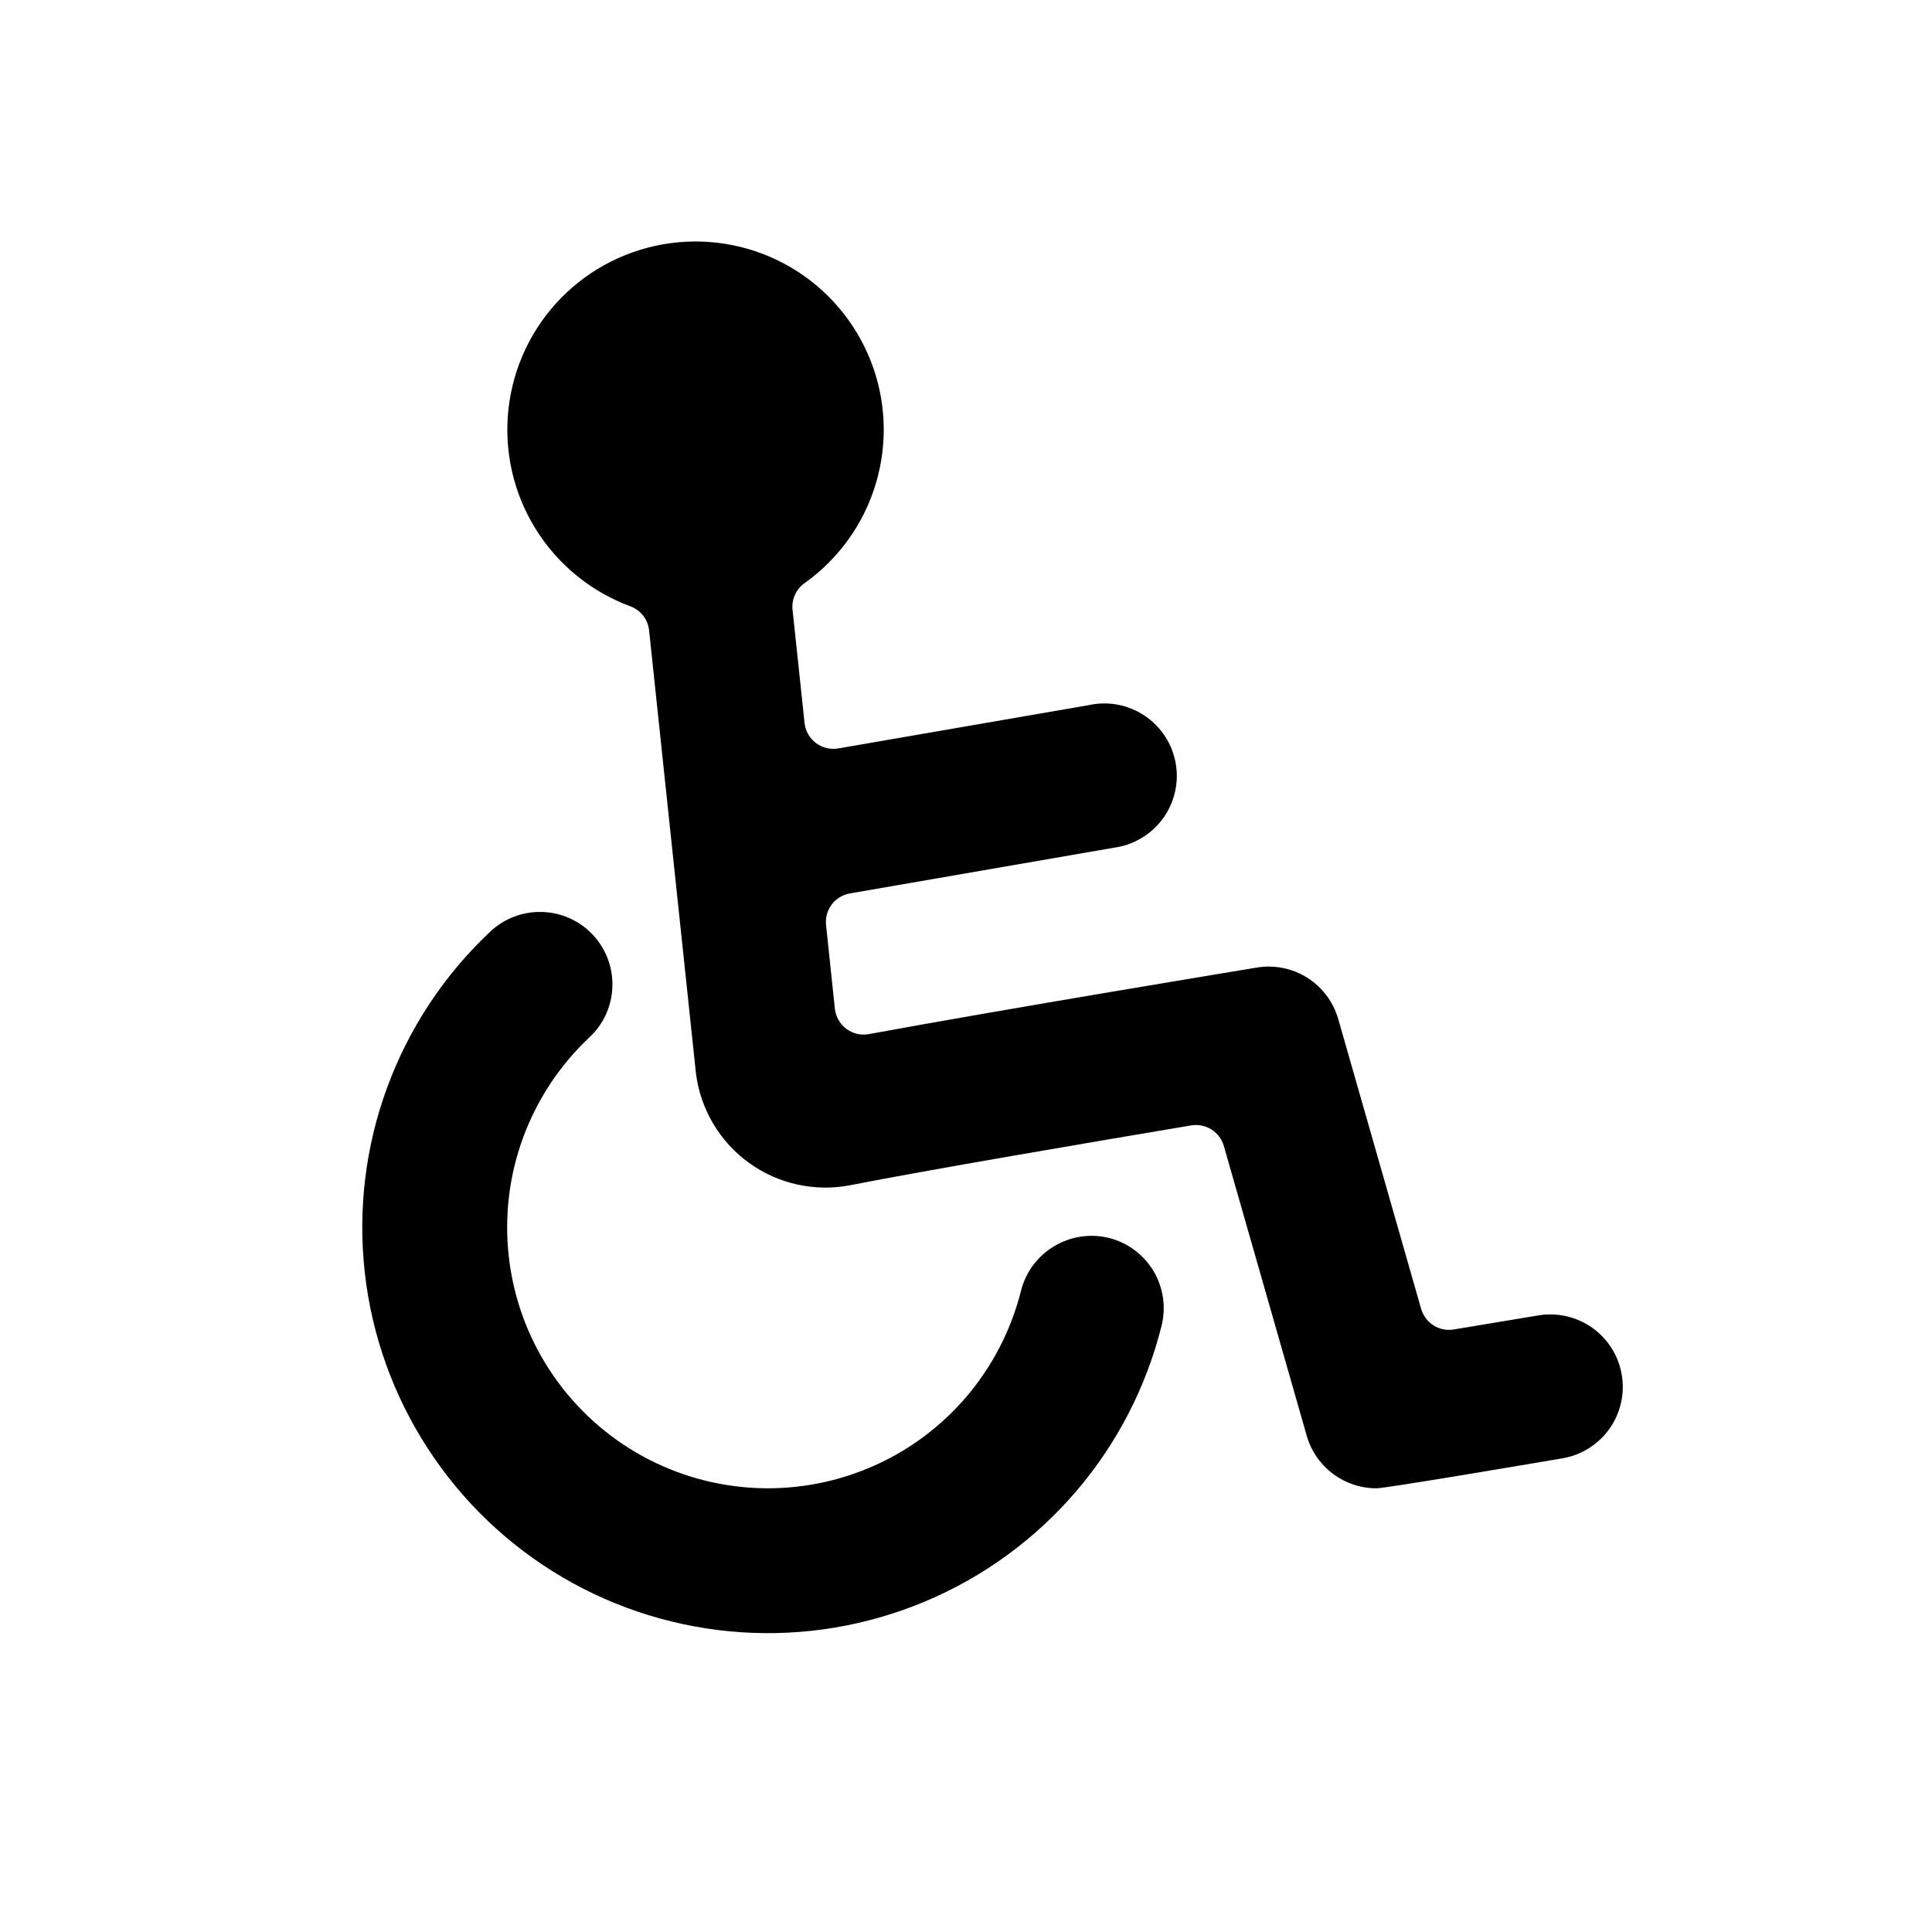
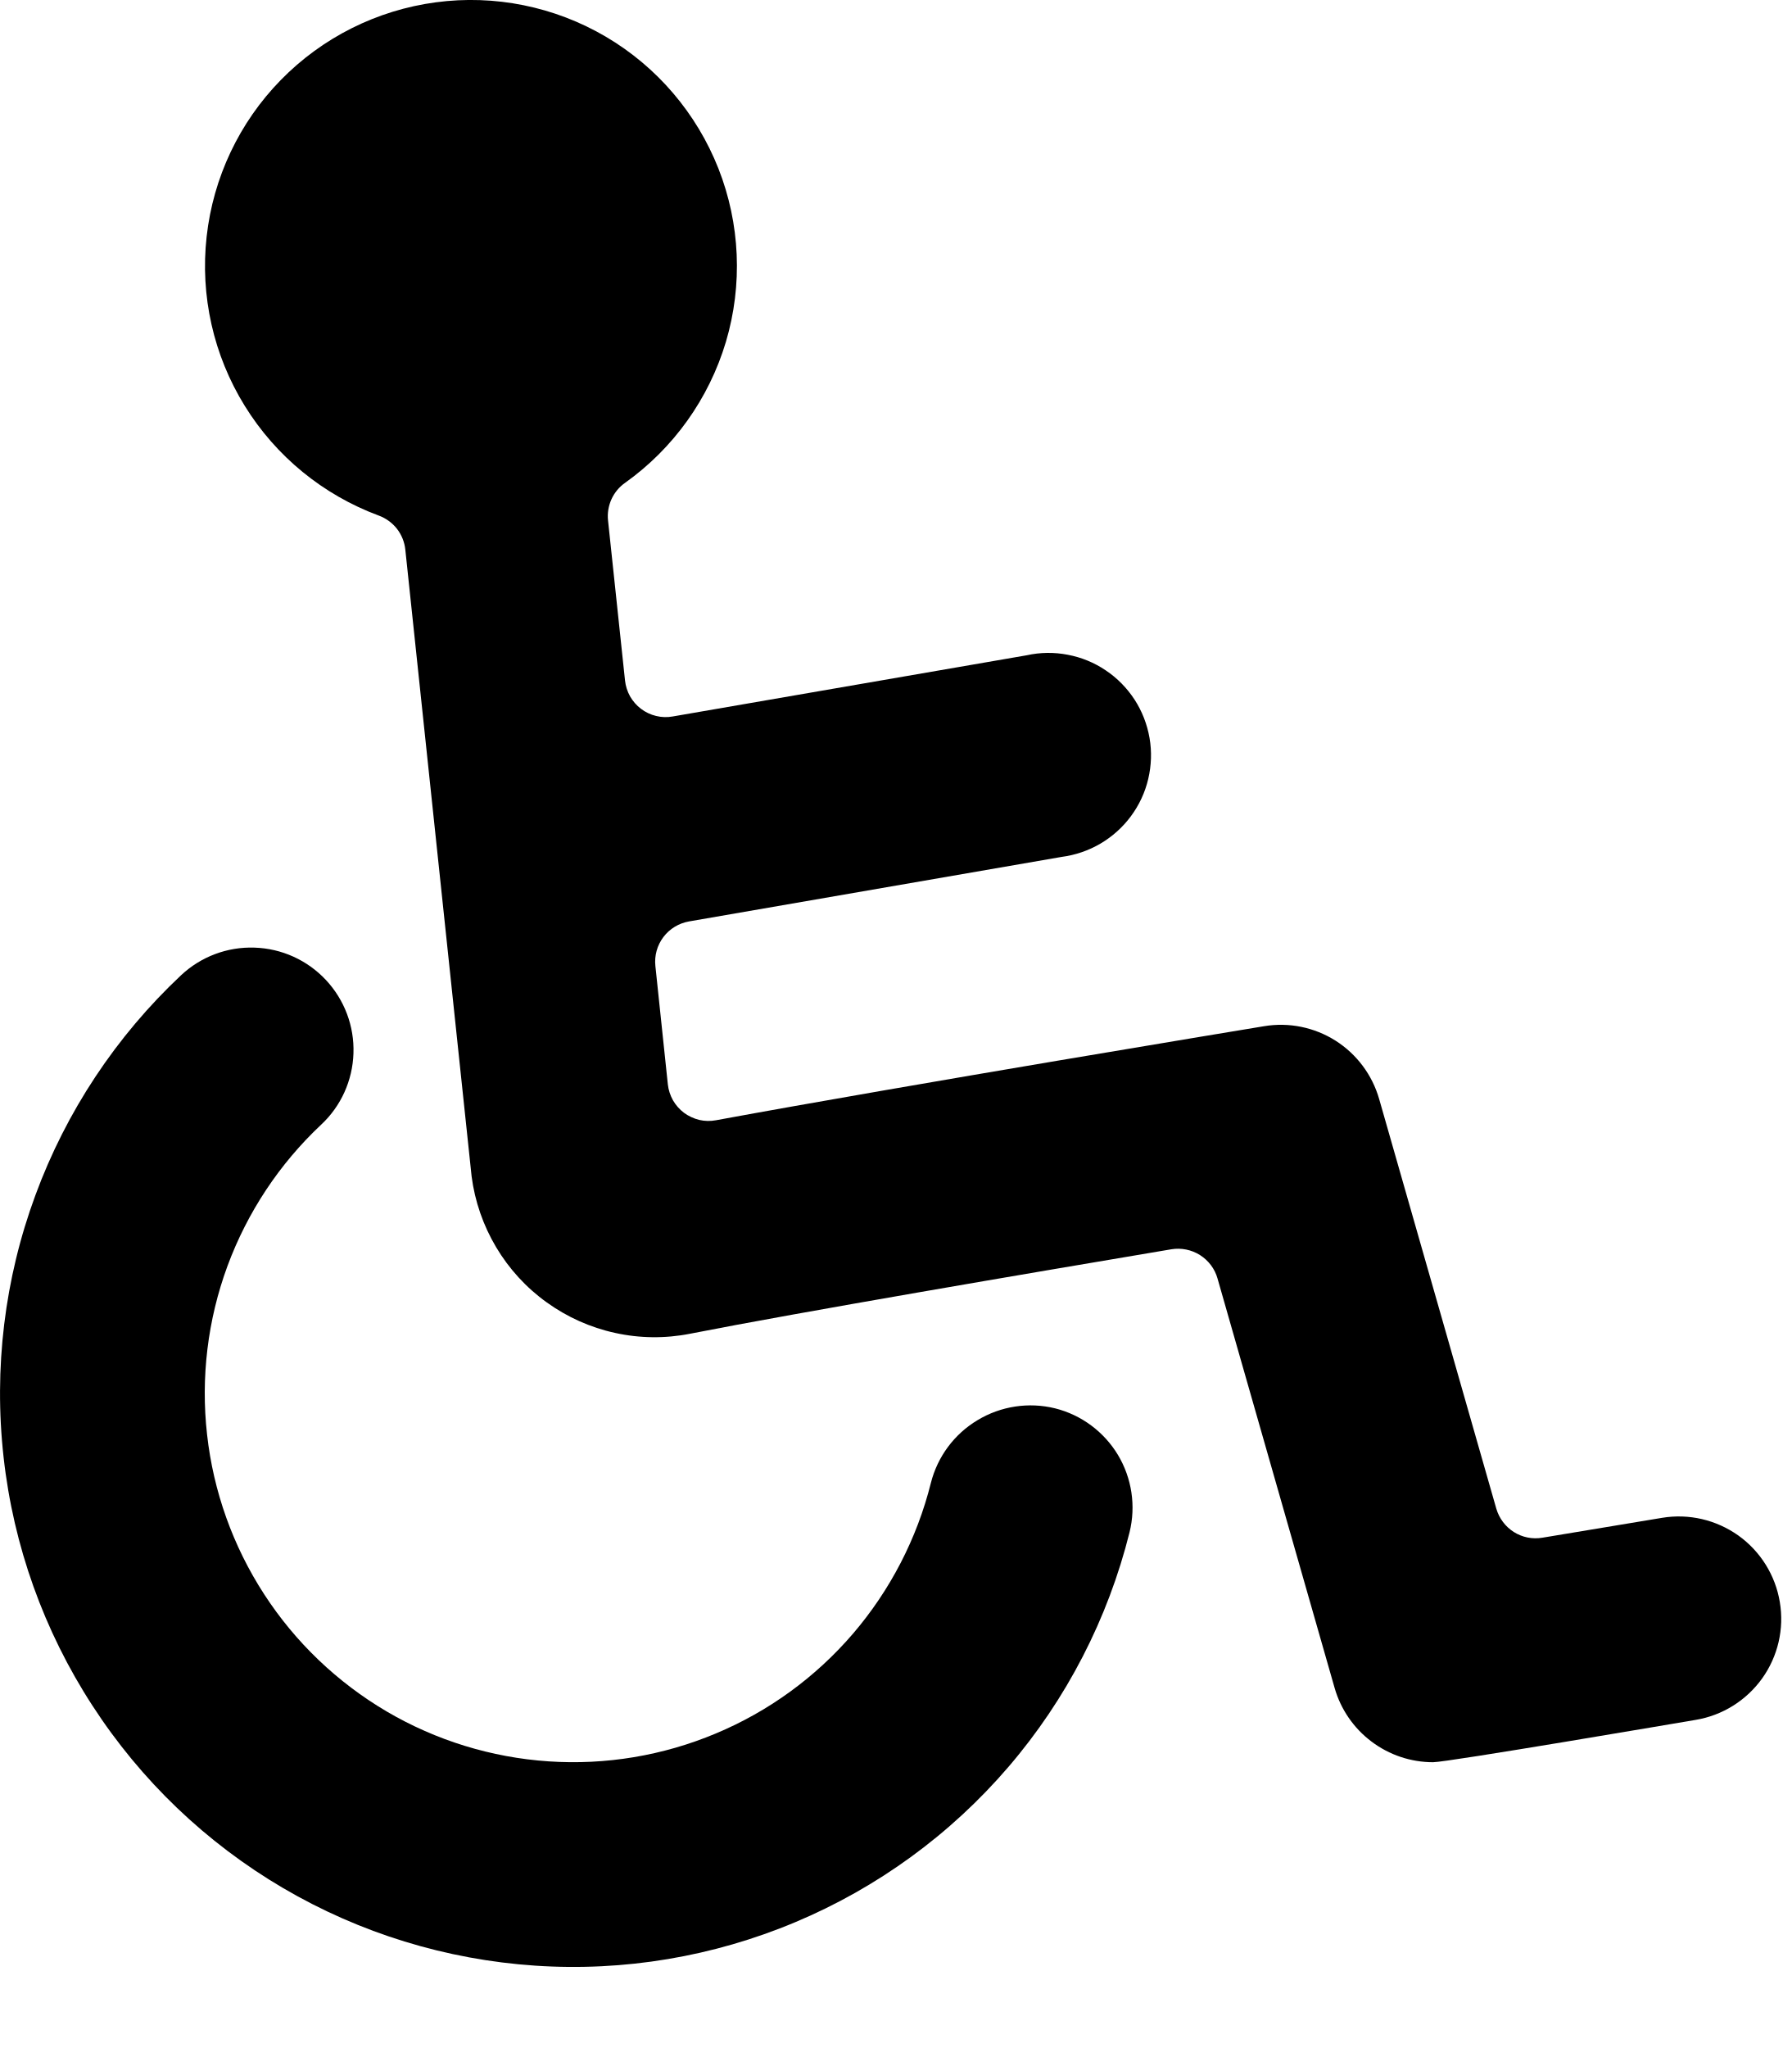
- <svg xmlns="http://www.w3.org/2000/svg" viewBox="0 0 32 32" fill="none">
-   <path d="M18.367 20.504C18.058 20.428 17.731 20.478 17.459 20.642C17.186 20.805 16.989 21.07 16.911 21.379C16.748 22.03 16.435 22.635 15.998 23.145C15.561 23.654 15.011 24.055 14.391 24.314C13.772 24.574 13.101 24.686 12.431 24.641C11.761 24.596 11.111 24.396 10.532 24.056C9.953 23.715 9.461 23.245 9.096 22.682C8.73 22.118 8.501 21.477 8.427 20.81C8.352 20.143 8.434 19.467 8.666 18.837C8.899 18.207 9.274 17.64 9.764 17.18C9.997 16.963 10.133 16.662 10.143 16.343C10.154 16.025 10.037 15.716 9.82 15.484C9.602 15.251 9.301 15.115 8.983 15.105C8.664 15.094 8.355 15.211 8.123 15.428C7.361 16.143 6.776 17.026 6.415 18.006C6.053 18.986 5.926 20.037 6.042 21.076C6.157 22.114 6.514 23.111 7.083 23.987C7.651 24.864 8.416 25.596 9.317 26.125C10.218 26.654 11.23 26.965 12.273 27.035C13.315 27.105 14.359 26.93 15.323 26.525C16.286 26.121 17.142 25.497 17.822 24.704C18.502 23.911 18.987 22.97 19.24 21.956C19.316 21.648 19.267 21.322 19.104 21.05C18.94 20.778 18.675 20.581 18.367 20.504Z" fill="currentColor" />
-   <path d="M25.482 21.787L24.079 22.02C23.963 22.04 23.844 22.016 23.744 21.953C23.645 21.89 23.572 21.793 23.539 21.68L22.166 16.88C22.085 16.597 21.903 16.353 21.654 16.195C21.405 16.038 21.107 15.977 20.816 16.026C20.624 16.058 16.68 16.707 14.392 17.128C14.327 17.14 14.261 17.139 14.196 17.124C14.132 17.108 14.071 17.08 14.018 17.041C13.965 17.001 13.921 16.951 13.889 16.894C13.856 16.836 13.835 16.773 13.828 16.707L13.682 15.32C13.669 15.199 13.703 15.078 13.776 14.981C13.849 14.884 13.957 14.819 14.076 14.798L18.443 14.042C18.604 14.021 18.759 13.968 18.898 13.886C19.038 13.804 19.16 13.695 19.256 13.565C19.353 13.434 19.422 13.286 19.459 13.128C19.497 12.97 19.502 12.807 19.474 12.647C19.446 12.487 19.387 12.335 19.299 12.199C19.21 12.063 19.096 11.946 18.961 11.856C18.827 11.765 18.675 11.703 18.516 11.672C18.357 11.642 18.193 11.644 18.035 11.679L13.886 12.396C13.821 12.408 13.754 12.405 13.69 12.39C13.627 12.375 13.566 12.346 13.514 12.307C13.461 12.267 13.418 12.217 13.385 12.16C13.353 12.102 13.332 12.039 13.326 11.974L13.127 10.099C13.118 10.014 13.132 9.929 13.167 9.851C13.202 9.774 13.258 9.707 13.327 9.658C13.894 9.254 14.31 8.672 14.508 8.005C14.707 7.337 14.676 6.623 14.421 5.975C14.165 5.327 13.701 4.783 13.101 4.43C12.5 4.077 11.799 3.935 11.109 4.027C10.419 4.119 9.779 4.439 9.292 4.937C8.805 5.434 8.499 6.081 8.422 6.773C8.345 7.465 8.502 8.163 8.868 8.755C9.234 9.348 9.787 9.8 10.44 10.042C10.524 10.073 10.598 10.127 10.653 10.197C10.708 10.268 10.742 10.353 10.751 10.442L11.528 17.786C11.566 18.079 11.664 18.361 11.815 18.615C11.966 18.869 12.168 19.09 12.408 19.262C12.648 19.435 12.92 19.557 13.209 19.62C13.498 19.683 13.797 19.687 14.087 19.63C15.39 19.374 18.055 18.922 19.73 18.64C19.846 18.621 19.966 18.645 20.066 18.708C20.165 18.771 20.238 18.868 20.271 18.982L21.644 23.782C21.716 24.032 21.867 24.252 22.076 24.409C22.284 24.566 22.537 24.651 22.798 24.651C22.966 24.651 25.708 24.183 25.875 24.155C26.189 24.103 26.469 23.928 26.655 23.669C26.84 23.41 26.915 23.088 26.862 22.774C26.81 22.46 26.635 22.18 26.377 21.995C26.117 21.81 25.796 21.735 25.482 21.787Z" fill="currentColor" />
+ <svg xmlns="http://www.w3.org/2000/svg" viewBox="0 0 21 24" fill="none">
+   <path d="M12.367 16.504C12.058 16.428 11.731 16.478 11.459 16.642C11.186 16.805 10.989 17.07 10.911 17.379C10.748 18.03 10.435 18.635 9.998 19.145C9.561 19.654 9.011 20.055 8.391 20.314C7.772 20.574 7.101 20.686 6.431 20.641C5.761 20.596 5.111 20.396 4.532 20.056C3.953 19.715 3.461 19.245 3.096 18.682C2.73 18.118 2.501 17.477 2.427 16.81C2.352 16.143 2.434 15.467 2.666 14.837C2.899 14.207 3.274 13.64 3.764 13.18C3.997 12.963 4.133 12.662 4.143 12.343C4.154 12.025 4.037 11.716 3.82 11.484C3.602 11.251 3.301 11.115 2.983 11.105C2.664 11.094 2.355 11.211 2.123 11.428C1.361 12.143 0.776 13.026 0.415 14.006C0.053 14.986 -0.074 16.037 0.042 17.076C0.157 18.114 0.514 19.111 1.083 19.987C1.651 20.864 2.416 21.596 3.317 22.125C4.218 22.654 5.23 22.965 6.273 23.035C7.315 23.105 8.359 22.93 9.323 22.525C10.286 22.121 11.142 21.497 11.822 20.704C12.502 19.911 12.987 18.97 13.24 17.956C13.316 17.648 13.267 17.322 13.104 17.05C12.94 16.778 12.675 16.581 12.367 16.504Z" fill="currentColor" />
+   <path d="M19.482 17.787L18.079 18.02C17.963 18.04 17.844 18.016 17.744 17.953C17.645 17.89 17.572 17.793 17.539 17.68L16.166 12.88C16.085 12.597 15.903 12.353 15.654 12.195C15.405 12.038 15.107 11.977 14.816 12.026C14.624 12.058 10.68 12.707 8.392 13.128C8.327 13.14 8.261 13.139 8.196 13.124C8.132 13.108 8.071 13.08 8.018 13.041C7.965 13.001 7.921 12.951 7.888 12.894C7.856 12.836 7.835 12.773 7.828 12.707L7.682 11.32C7.669 11.199 7.703 11.078 7.776 10.981C7.849 10.884 7.957 10.819 8.076 10.798L12.443 10.042C12.604 10.021 12.759 9.968 12.899 9.886C13.038 9.804 13.16 9.695 13.256 9.565C13.353 9.434 13.422 9.286 13.459 9.128C13.496 8.97 13.502 8.807 13.474 8.647C13.446 8.487 13.387 8.335 13.299 8.199C13.21 8.063 13.096 7.946 12.961 7.856C12.827 7.765 12.675 7.703 12.516 7.673C12.357 7.642 12.193 7.644 12.035 7.679L7.886 8.396C7.821 8.408 7.754 8.406 7.69 8.39C7.626 8.375 7.566 8.346 7.514 8.307C7.461 8.267 7.418 8.217 7.385 8.16C7.353 8.102 7.333 8.039 7.326 7.974L7.127 6.099C7.118 6.014 7.132 5.929 7.167 5.851C7.202 5.774 7.257 5.707 7.327 5.658C7.894 5.254 8.31 4.672 8.509 4.005C8.707 3.337 8.676 2.623 8.421 1.975C8.165 1.327 7.701 0.783 7.101 0.43C6.5 0.077 5.799 -0.065 5.109 0.027C4.419 0.119 3.779 0.439 3.292 0.937C2.805 1.434 2.499 2.081 2.422 2.773C2.345 3.465 2.502 4.163 2.868 4.755C3.234 5.348 3.787 5.8 4.44 6.042C4.524 6.073 4.598 6.127 4.653 6.197C4.708 6.268 4.742 6.353 4.751 6.442L5.528 13.786C5.566 14.079 5.664 14.361 5.815 14.615C5.966 14.869 6.168 15.09 6.408 15.262C6.648 15.435 6.92 15.557 7.209 15.62C7.498 15.684 7.797 15.687 8.087 15.63C9.39 15.374 12.055 14.922 13.73 14.64C13.846 14.621 13.966 14.645 14.066 14.708C14.165 14.771 14.239 14.868 14.271 14.982L15.644 19.782C15.716 20.032 15.867 20.252 16.076 20.409C16.284 20.566 16.537 20.651 16.798 20.651C16.966 20.651 19.708 20.183 19.875 20.155C20.189 20.103 20.469 19.928 20.655 19.669C20.84 19.41 20.915 19.088 20.862 18.774C20.81 18.46 20.635 18.18 20.377 17.995C20.117 17.81 19.796 17.735 19.482 17.787Z" fill="currentColor" />
</svg>
